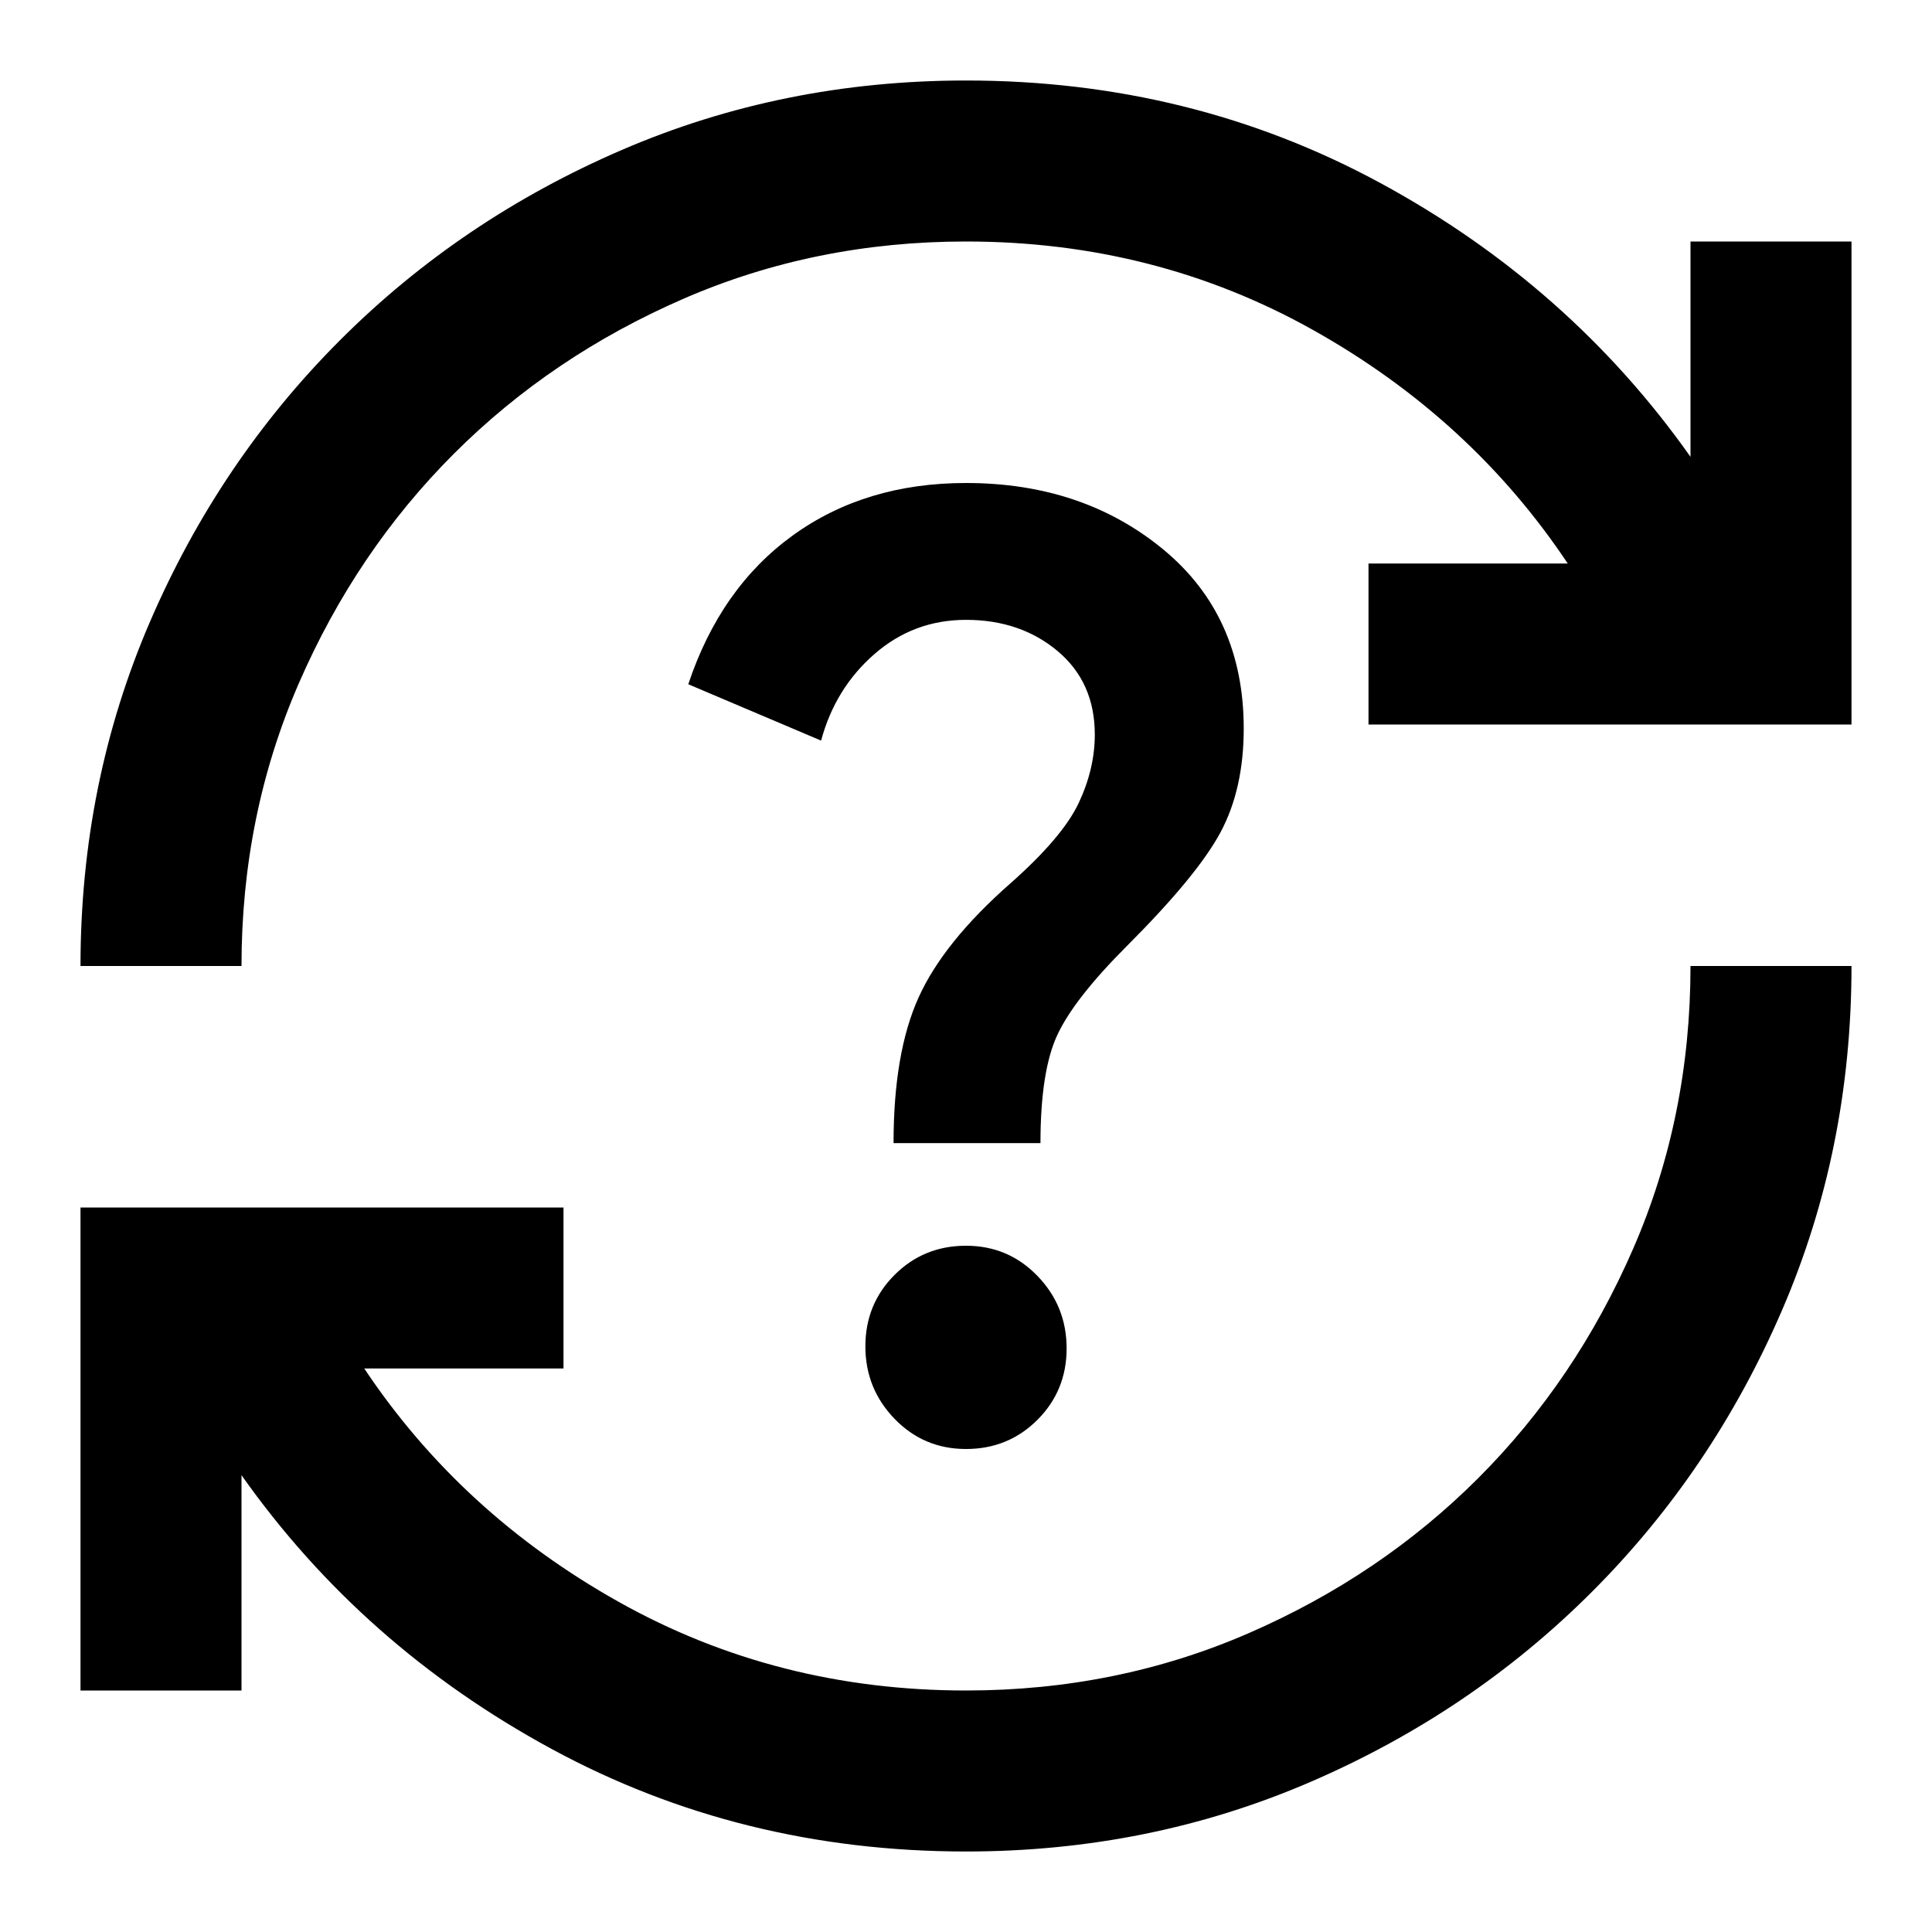
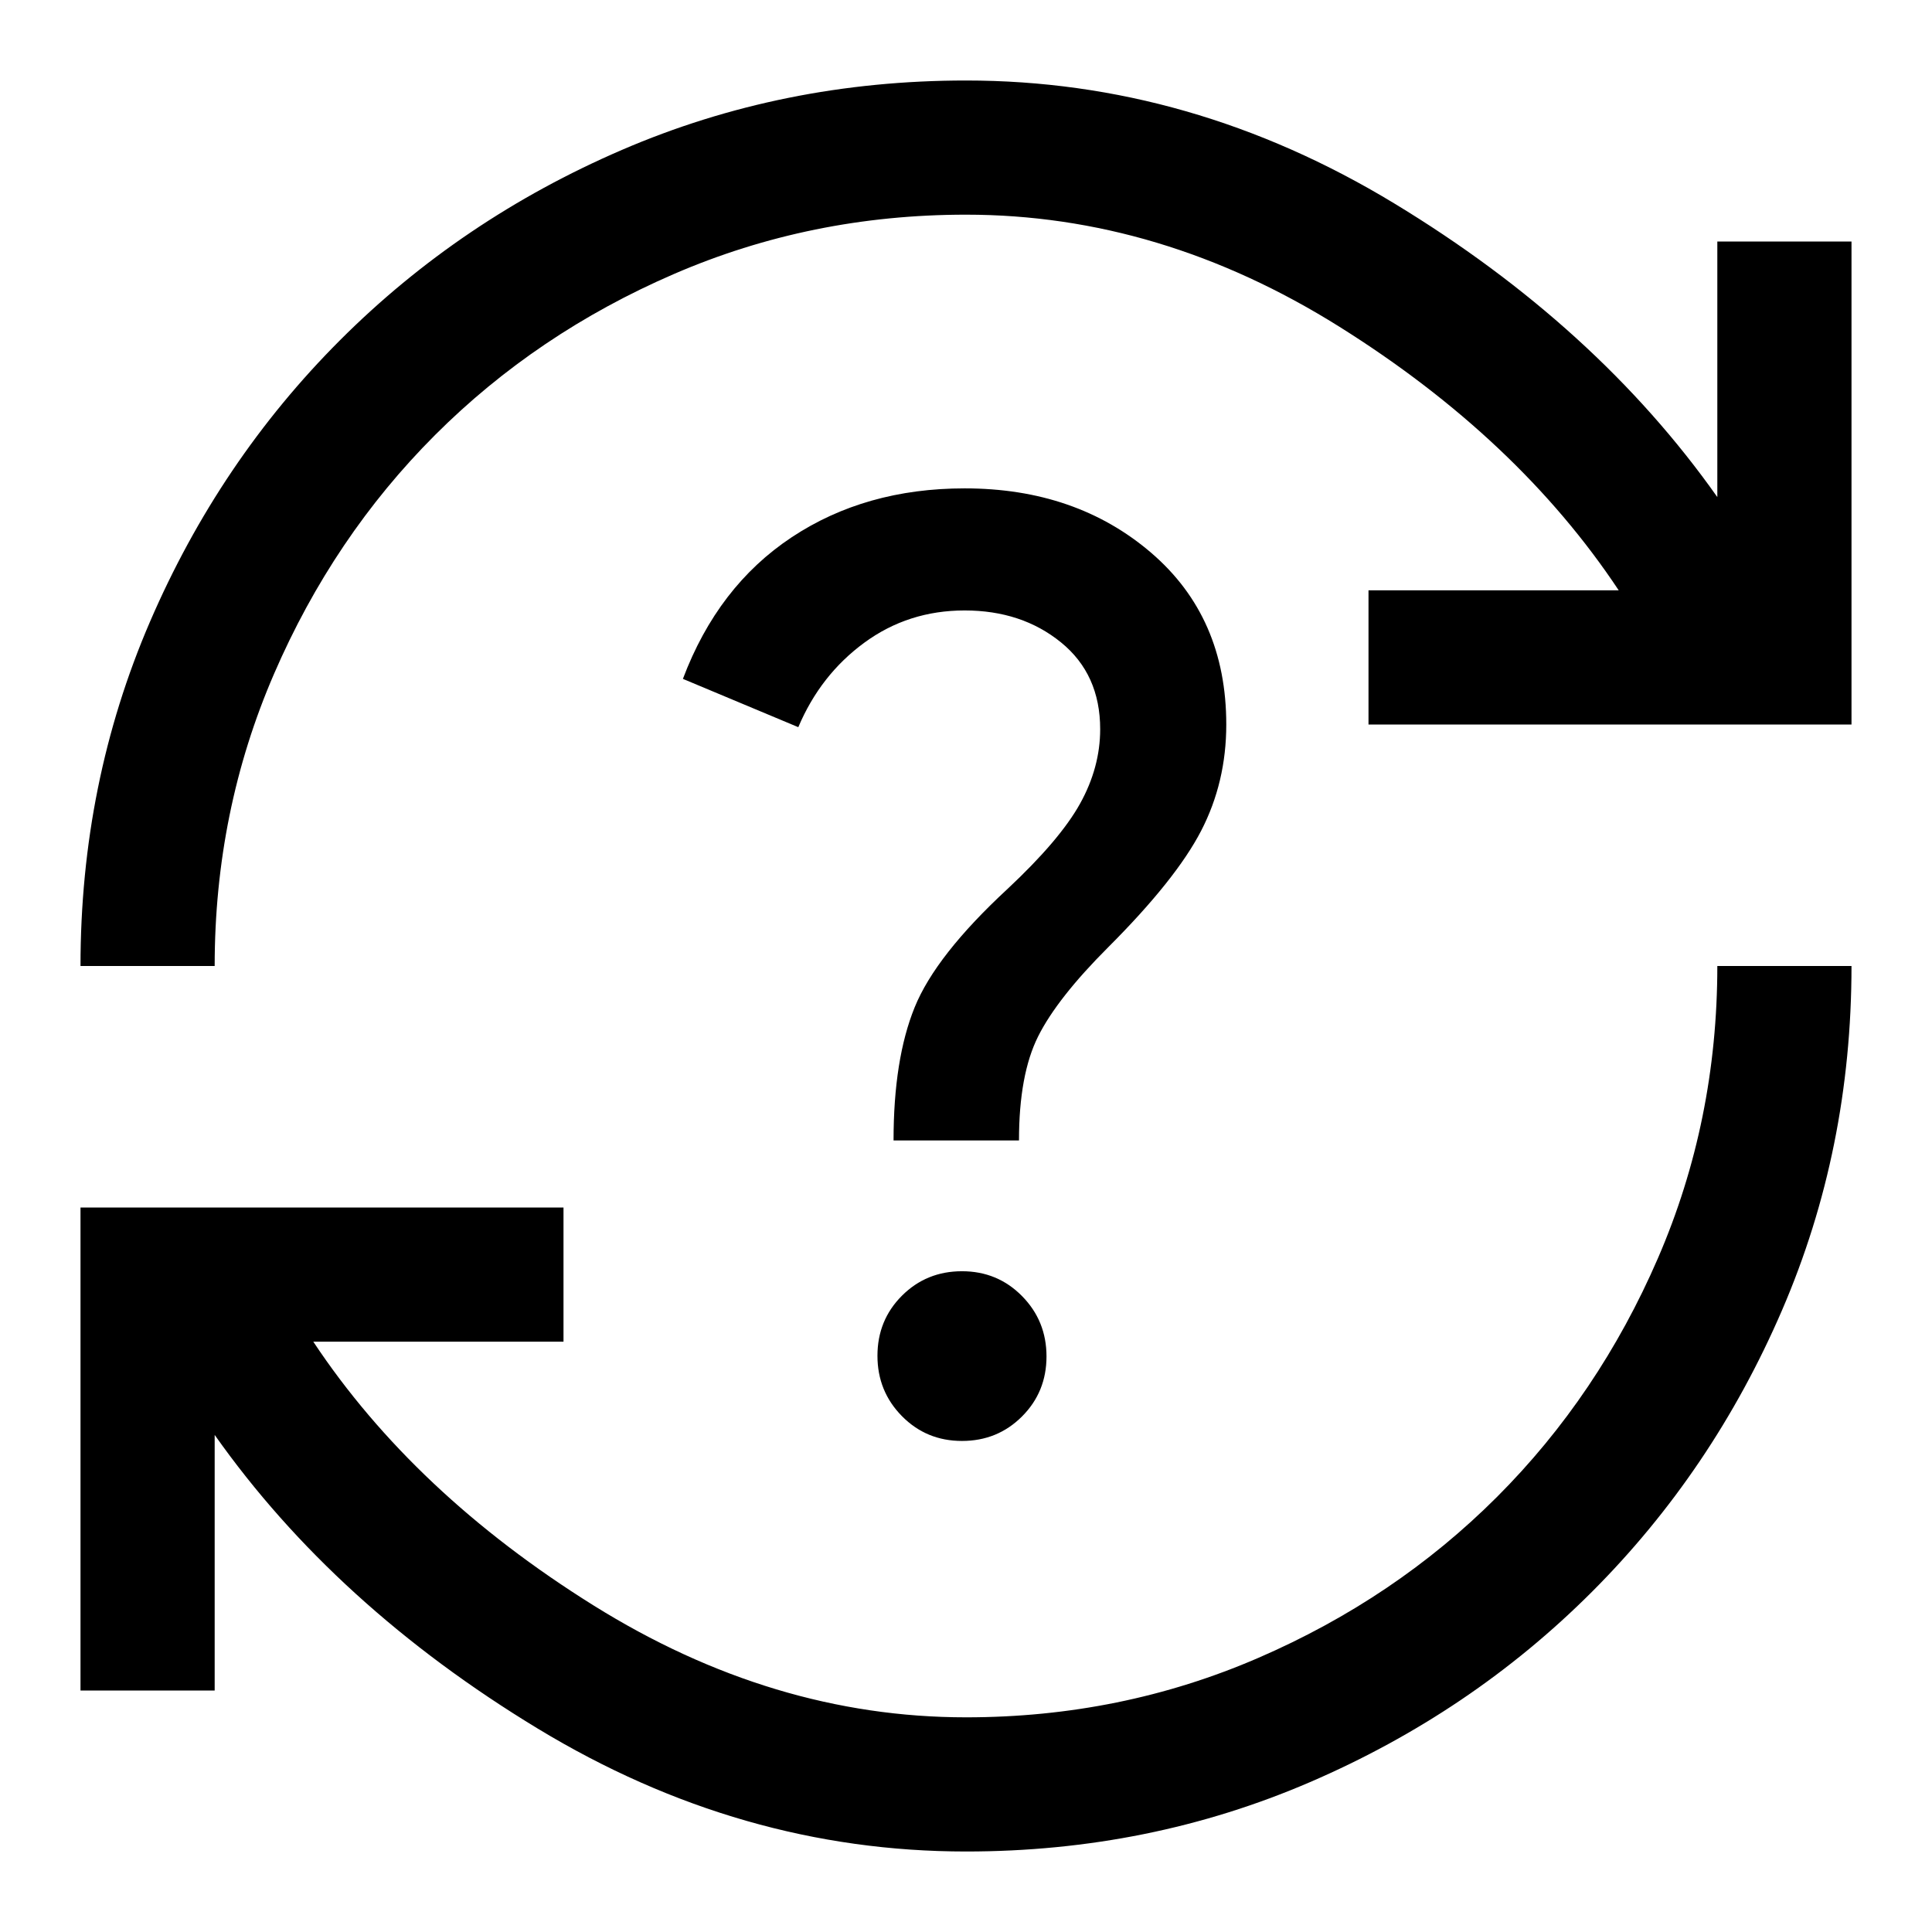
- <svg xmlns="http://www.w3.org/2000/svg" height="24px" viewBox="0 -960 960 960" width="24px" fill="#000000">
-   <path d="M480-40q-112 0-206-51T120-227v107H40v-240h240v80h-99q48 72 126.5 116T480-120q75 0 140.5-28.5t114-77q48.5-48.5 77-114T840-480h80q0 91-34.5 171T791-169q-60 60-140 94.5T480-40ZM40-480q0-91 34.5-171T169-791q60-60 140-94.5T480-920q112 0 206 51t154 136v-107h80v240H680v-80h99q-48-72-126.5-116T480-840q-75 0-140.5 28.5t-114 77q-48.5 48.5-77 114T120-480H40Zm440 240q21 0 35.5-14.5T530-290q0-21-14.5-36T480-341q-21 0-35.5 14.5T430-291q0 21 14.5 36t35.5 15Zm-36-152h73q0-36 8.5-54t34.5-44q35-35 46.5-56.5T618-598q0-56-40-89t-98-33q-50 0-86 26t-52 74l66 28q7-26 26.5-43t45.5-17q27 0 45.5 15.5T544-595q0 17-8 34t-34 40q-33 29-45.5 56.5T444-392Z" />
+ <svg xmlns="http://www.w3.org/2000/svg" height="40px" viewBox="0 -960 960 960" width="40px" fill="#000000">
+   <path d="M480-40q-112 0-212.67-61-100.66-61-160.66-146v127H40v-240h240v66.67H155.67q50 75.33 139.16 131Q384-106.67 480-106.67q77 0 145.17-29.5 68.16-29.5 118.66-80t80-118.66Q853.33-403 853.33-480H920q0 91-34.5 171T791-169q-60 60-140 94.5T480-40ZM40-480q0-91 34.5-171T169-791q60-60 140-94.5T480-920q112 0 212.67 61 100.66 61 160.66 146v-127H920v240H680v-66.67h124.33q-50-75.33-138.83-131-88.83-55.66-185.5-55.66-77 0-145.17 29.5-68.16 29.5-118.66 80t-80 118.66Q106.67-557 106.67-480H40Zm438 236q17.67 0 29.83-12.17Q520-268.33 520-286q0-17.67-12.17-30-12.16-12.33-29.83-12.33-17.67 0-29.83 12.16Q436-304 436-286.33q0 17.66 12.17 30Q460.33-244 478-244Zm-34-149.33h62.33q0-32.67 9.5-51.67t34.84-44.33q33.66-33.67 46.16-57.84 12.5-24.16 12.5-52.83 0-53.33-37.33-85.33t-92.67-32q-49.33 0-86 24.33-36.66 24.33-54 70.33l57.34 24q11-26 32.83-42t49.83-16q28.34 0 47.84 15.84 19.5 15.83 19.5 43.16 0 19-10 37t-36 42.34q-35.67 33-46.17 58.83T444-393.33Z" />
</svg>
